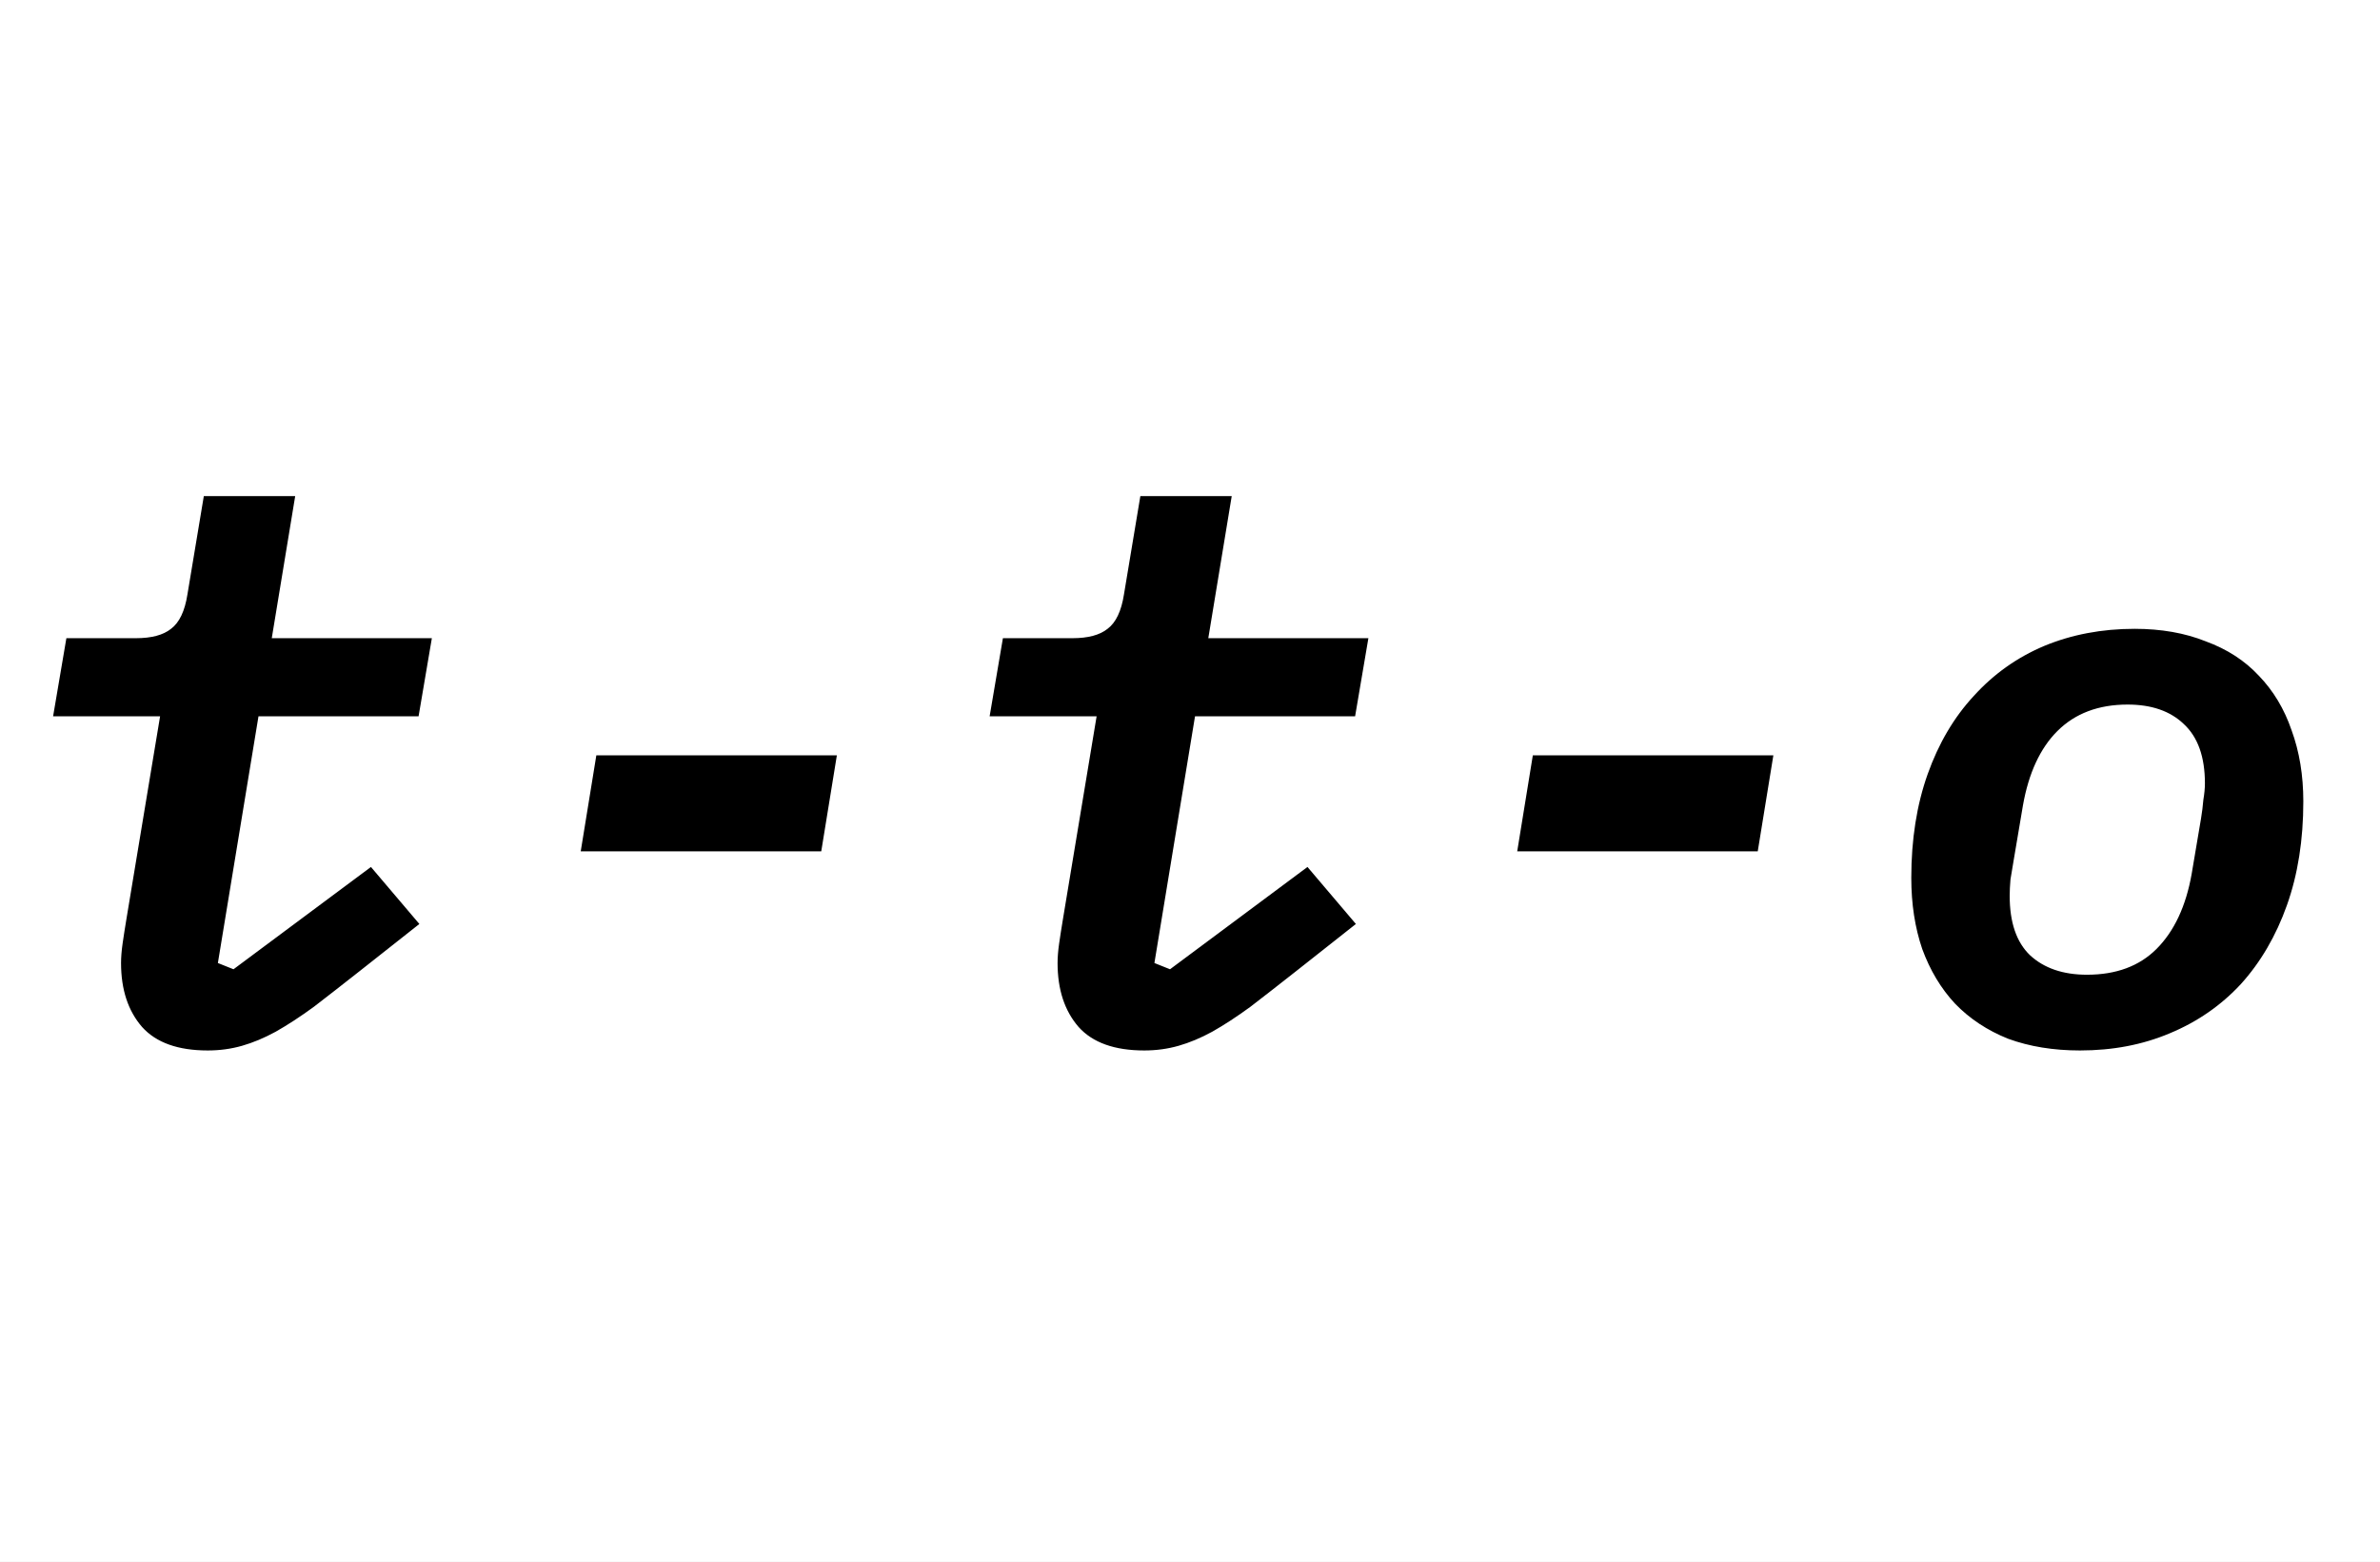
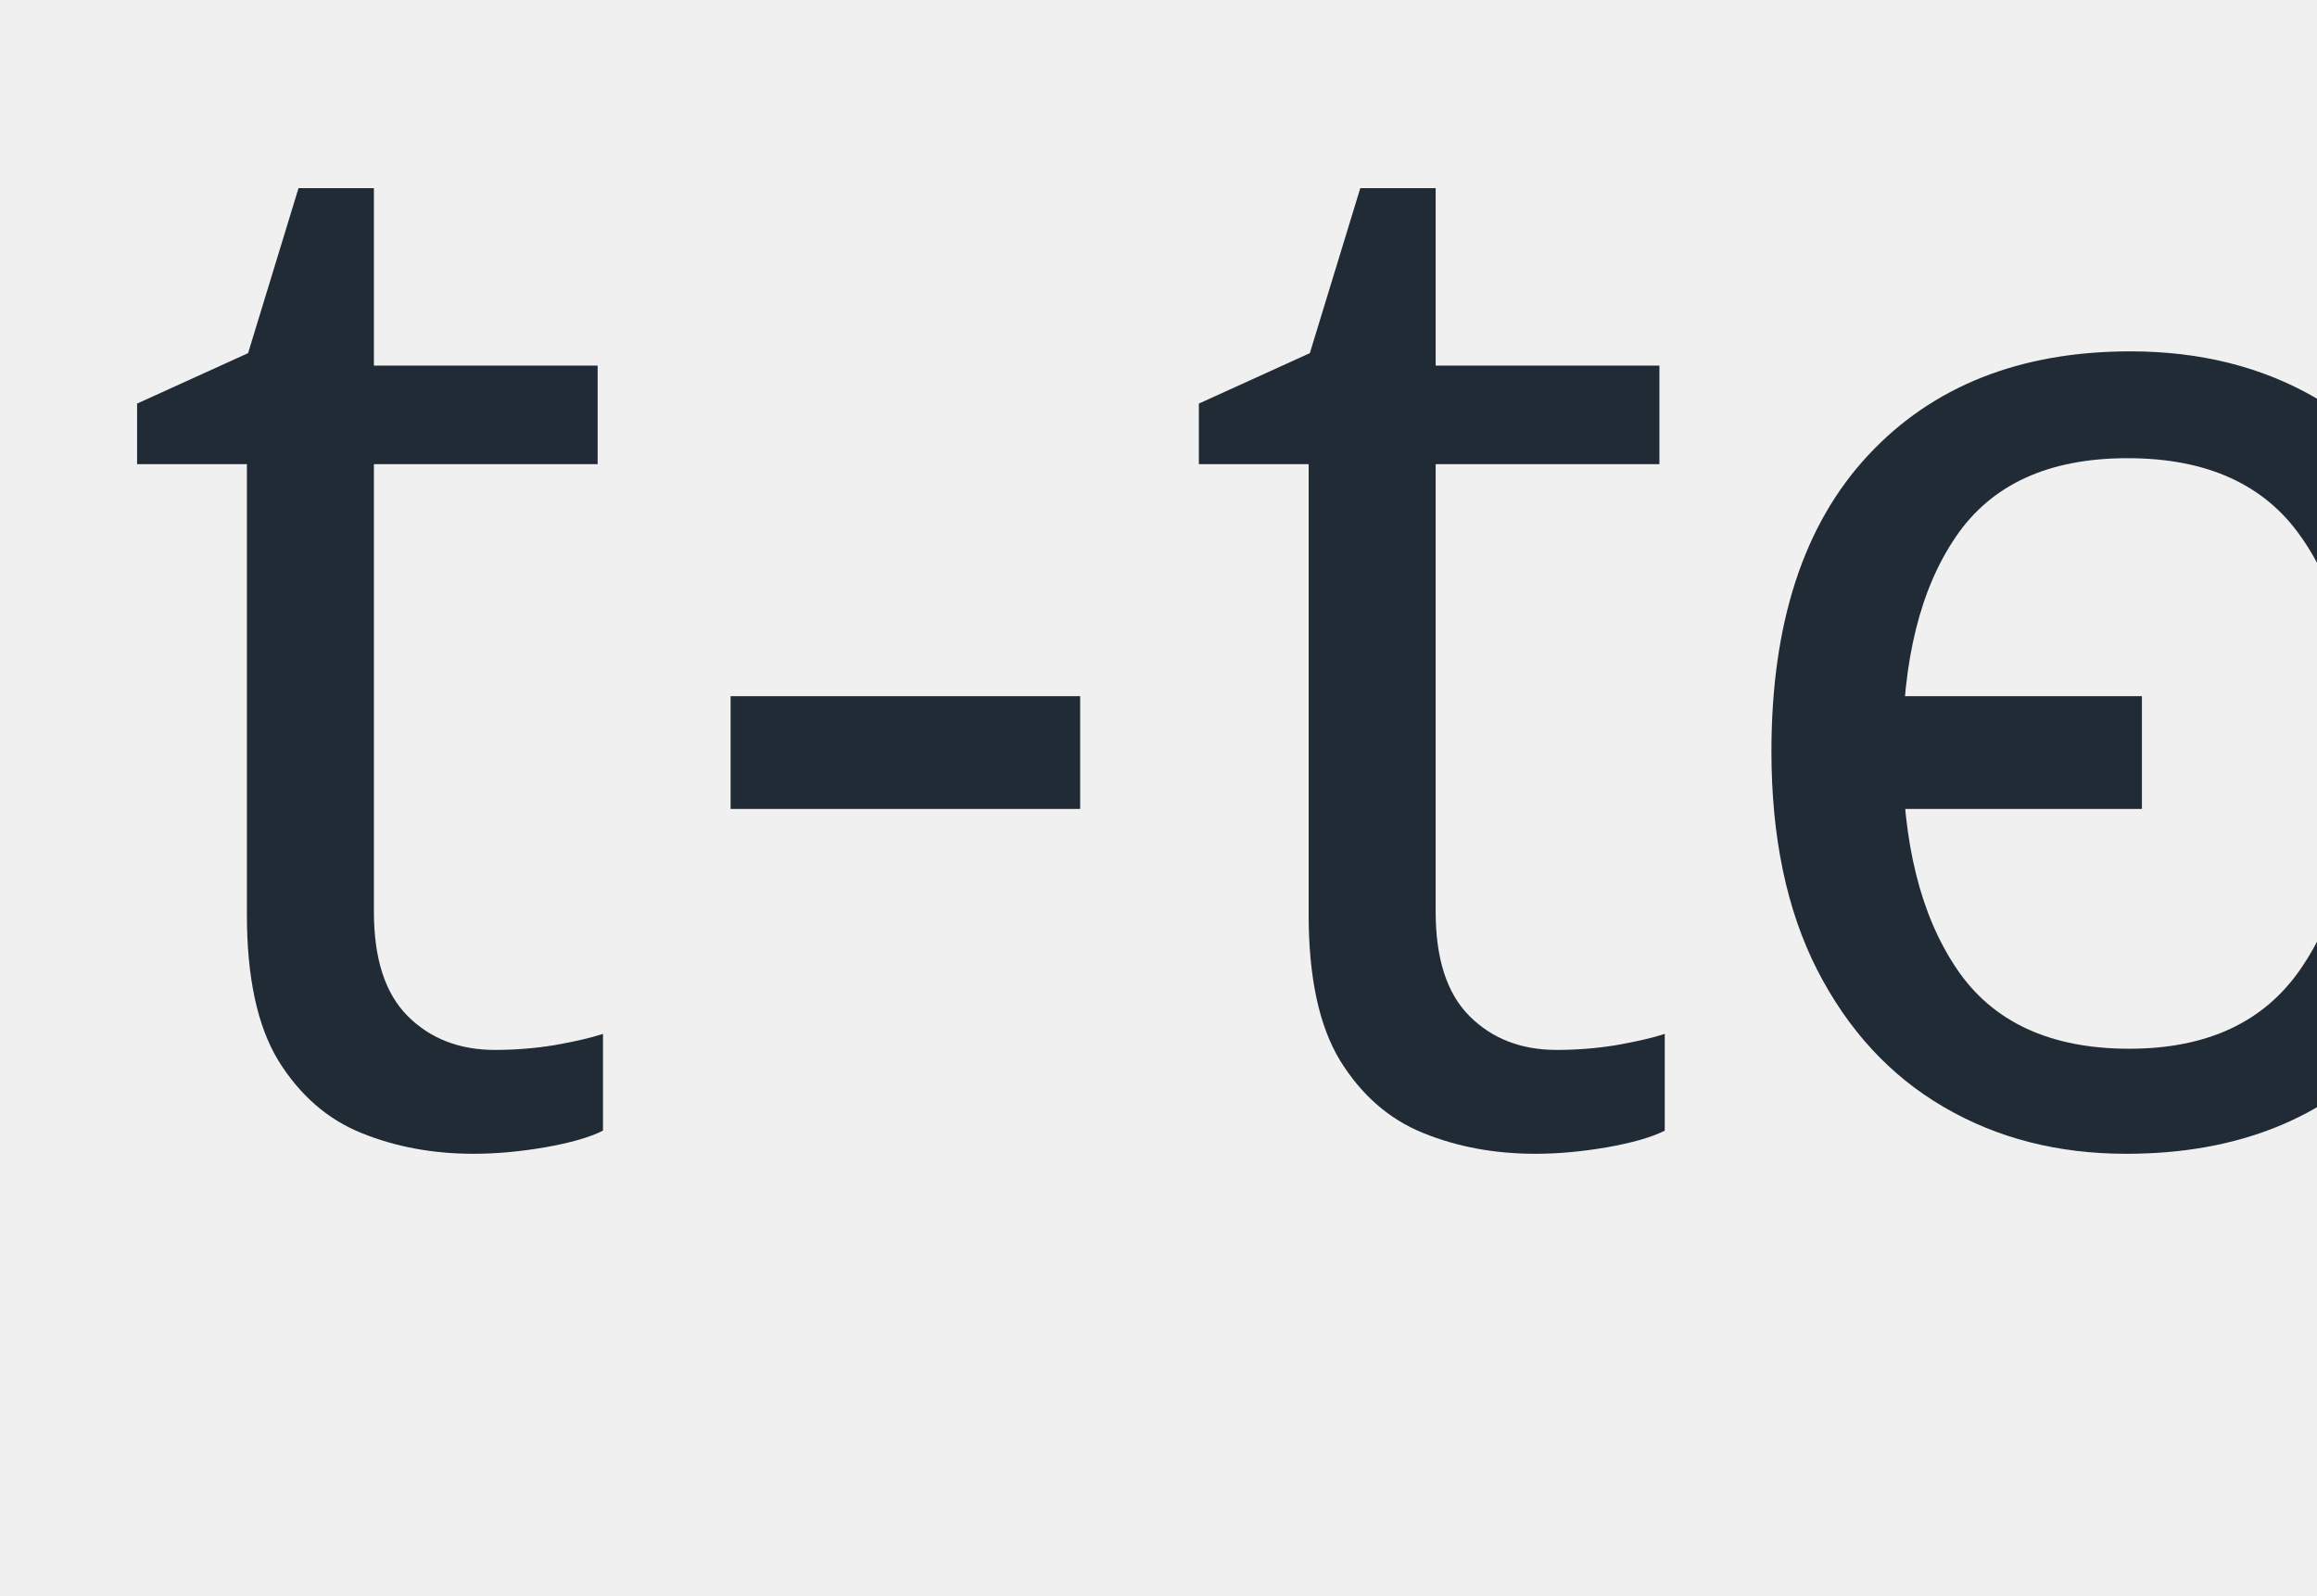
- <svg xmlns="http://www.w3.org/2000/svg" width="64" height="42" viewBox="0 0 64 42" fill="none">
-   <rect width="64" height="42" fill="white" />
-   <path d="M5.586 28.252C4.788 28.252 4.2 28.042 3.822 27.622C3.444 27.188 3.255 26.614 3.255 25.9C3.255 25.746 3.269 25.571 3.297 25.375C3.325 25.179 3.36 24.955 3.402 24.703L4.305 19.264H1.428L1.785 17.164H3.654C4.074 17.164 4.389 17.08 4.599 16.912C4.823 16.744 4.97 16.436 5.04 15.988L5.481 13.342H7.938L7.308 17.164H11.613L11.256 19.264H6.951L5.859 25.9L6.279 26.068L9.975 23.317L11.277 24.85L9.681 26.11C9.219 26.474 8.806 26.796 8.442 27.076C8.078 27.342 7.735 27.566 7.413 27.748C7.105 27.916 6.804 28.042 6.51 28.126C6.216 28.21 5.908 28.252 5.586 28.252ZM15.616 22.897L16.036 20.314H22.504L22.084 22.897H15.616ZM30.77 28.252C29.972 28.252 29.384 28.042 29.006 27.622C28.628 27.188 28.439 26.614 28.439 25.9C28.439 25.746 28.453 25.571 28.481 25.375C28.509 25.179 28.544 24.955 28.586 24.703L29.489 19.264H26.612L26.969 17.164H28.838C29.258 17.164 29.573 17.08 29.783 16.912C30.007 16.744 30.154 16.436 30.224 15.988L30.665 13.342H33.122L32.492 17.164H36.797L36.44 19.264H32.135L31.043 25.9L31.463 26.068L35.159 23.317L36.461 24.85L34.865 26.11C34.403 26.474 33.99 26.796 33.626 27.076C33.262 27.342 32.919 27.566 32.597 27.748C32.289 27.916 31.988 28.042 31.694 28.126C31.4 28.21 31.092 28.252 30.77 28.252ZM40.799 22.897L41.219 20.314H47.687L47.267 22.897H40.799ZM55.932 28.252C55.218 28.252 54.574 28.147 54 27.937C53.44 27.713 52.964 27.398 52.572 26.992C52.194 26.586 51.9 26.096 51.69 25.522C51.494 24.948 51.396 24.311 51.396 23.611C51.396 22.575 51.543 21.644 51.837 20.818C52.131 19.992 52.544 19.292 53.076 18.718C53.608 18.13 54.238 17.682 54.966 17.374C55.708 17.066 56.52 16.912 57.402 16.912C58.116 16.912 58.753 17.024 59.313 17.248C59.887 17.458 60.363 17.766 60.741 18.172C61.133 18.578 61.427 19.068 61.623 19.642C61.833 20.216 61.938 20.853 61.938 21.553C61.938 22.589 61.791 23.52 61.497 24.346C61.203 25.172 60.79 25.879 60.258 26.467C59.726 27.041 59.089 27.482 58.347 27.79C57.619 28.098 56.814 28.252 55.932 28.252ZM56.121 26.215C56.905 26.215 57.528 25.984 57.99 25.522C58.466 25.046 58.781 24.374 58.935 23.506L59.187 22.015C59.215 21.847 59.236 21.679 59.25 21.511C59.278 21.343 59.292 21.196 59.292 21.07C59.292 20.356 59.103 19.824 58.725 19.474C58.361 19.124 57.857 18.949 57.213 18.949C56.429 18.949 55.799 19.187 55.323 19.663C54.861 20.125 54.553 20.79 54.399 21.658L54.147 23.149C54.119 23.317 54.091 23.485 54.063 23.653C54.049 23.821 54.042 23.968 54.042 24.094C54.042 24.808 54.224 25.34 54.588 25.69C54.966 26.04 55.477 26.215 56.121 26.215Z" fill="black" />
+ <svg xmlns="http://www.w3.org/2000/svg" width="61" height="42" viewBox="0 0 61 42">
+   <text fill="#212B36" fill-rule="evenodd" font-family="Saybrox" font-size="38" letter-spacing="1">
+     <tspan x="3" y="30">t-t-</tspan>
+     <tspan x="44.544" y="30">o.</tspan>
+   </text>
</svg>
